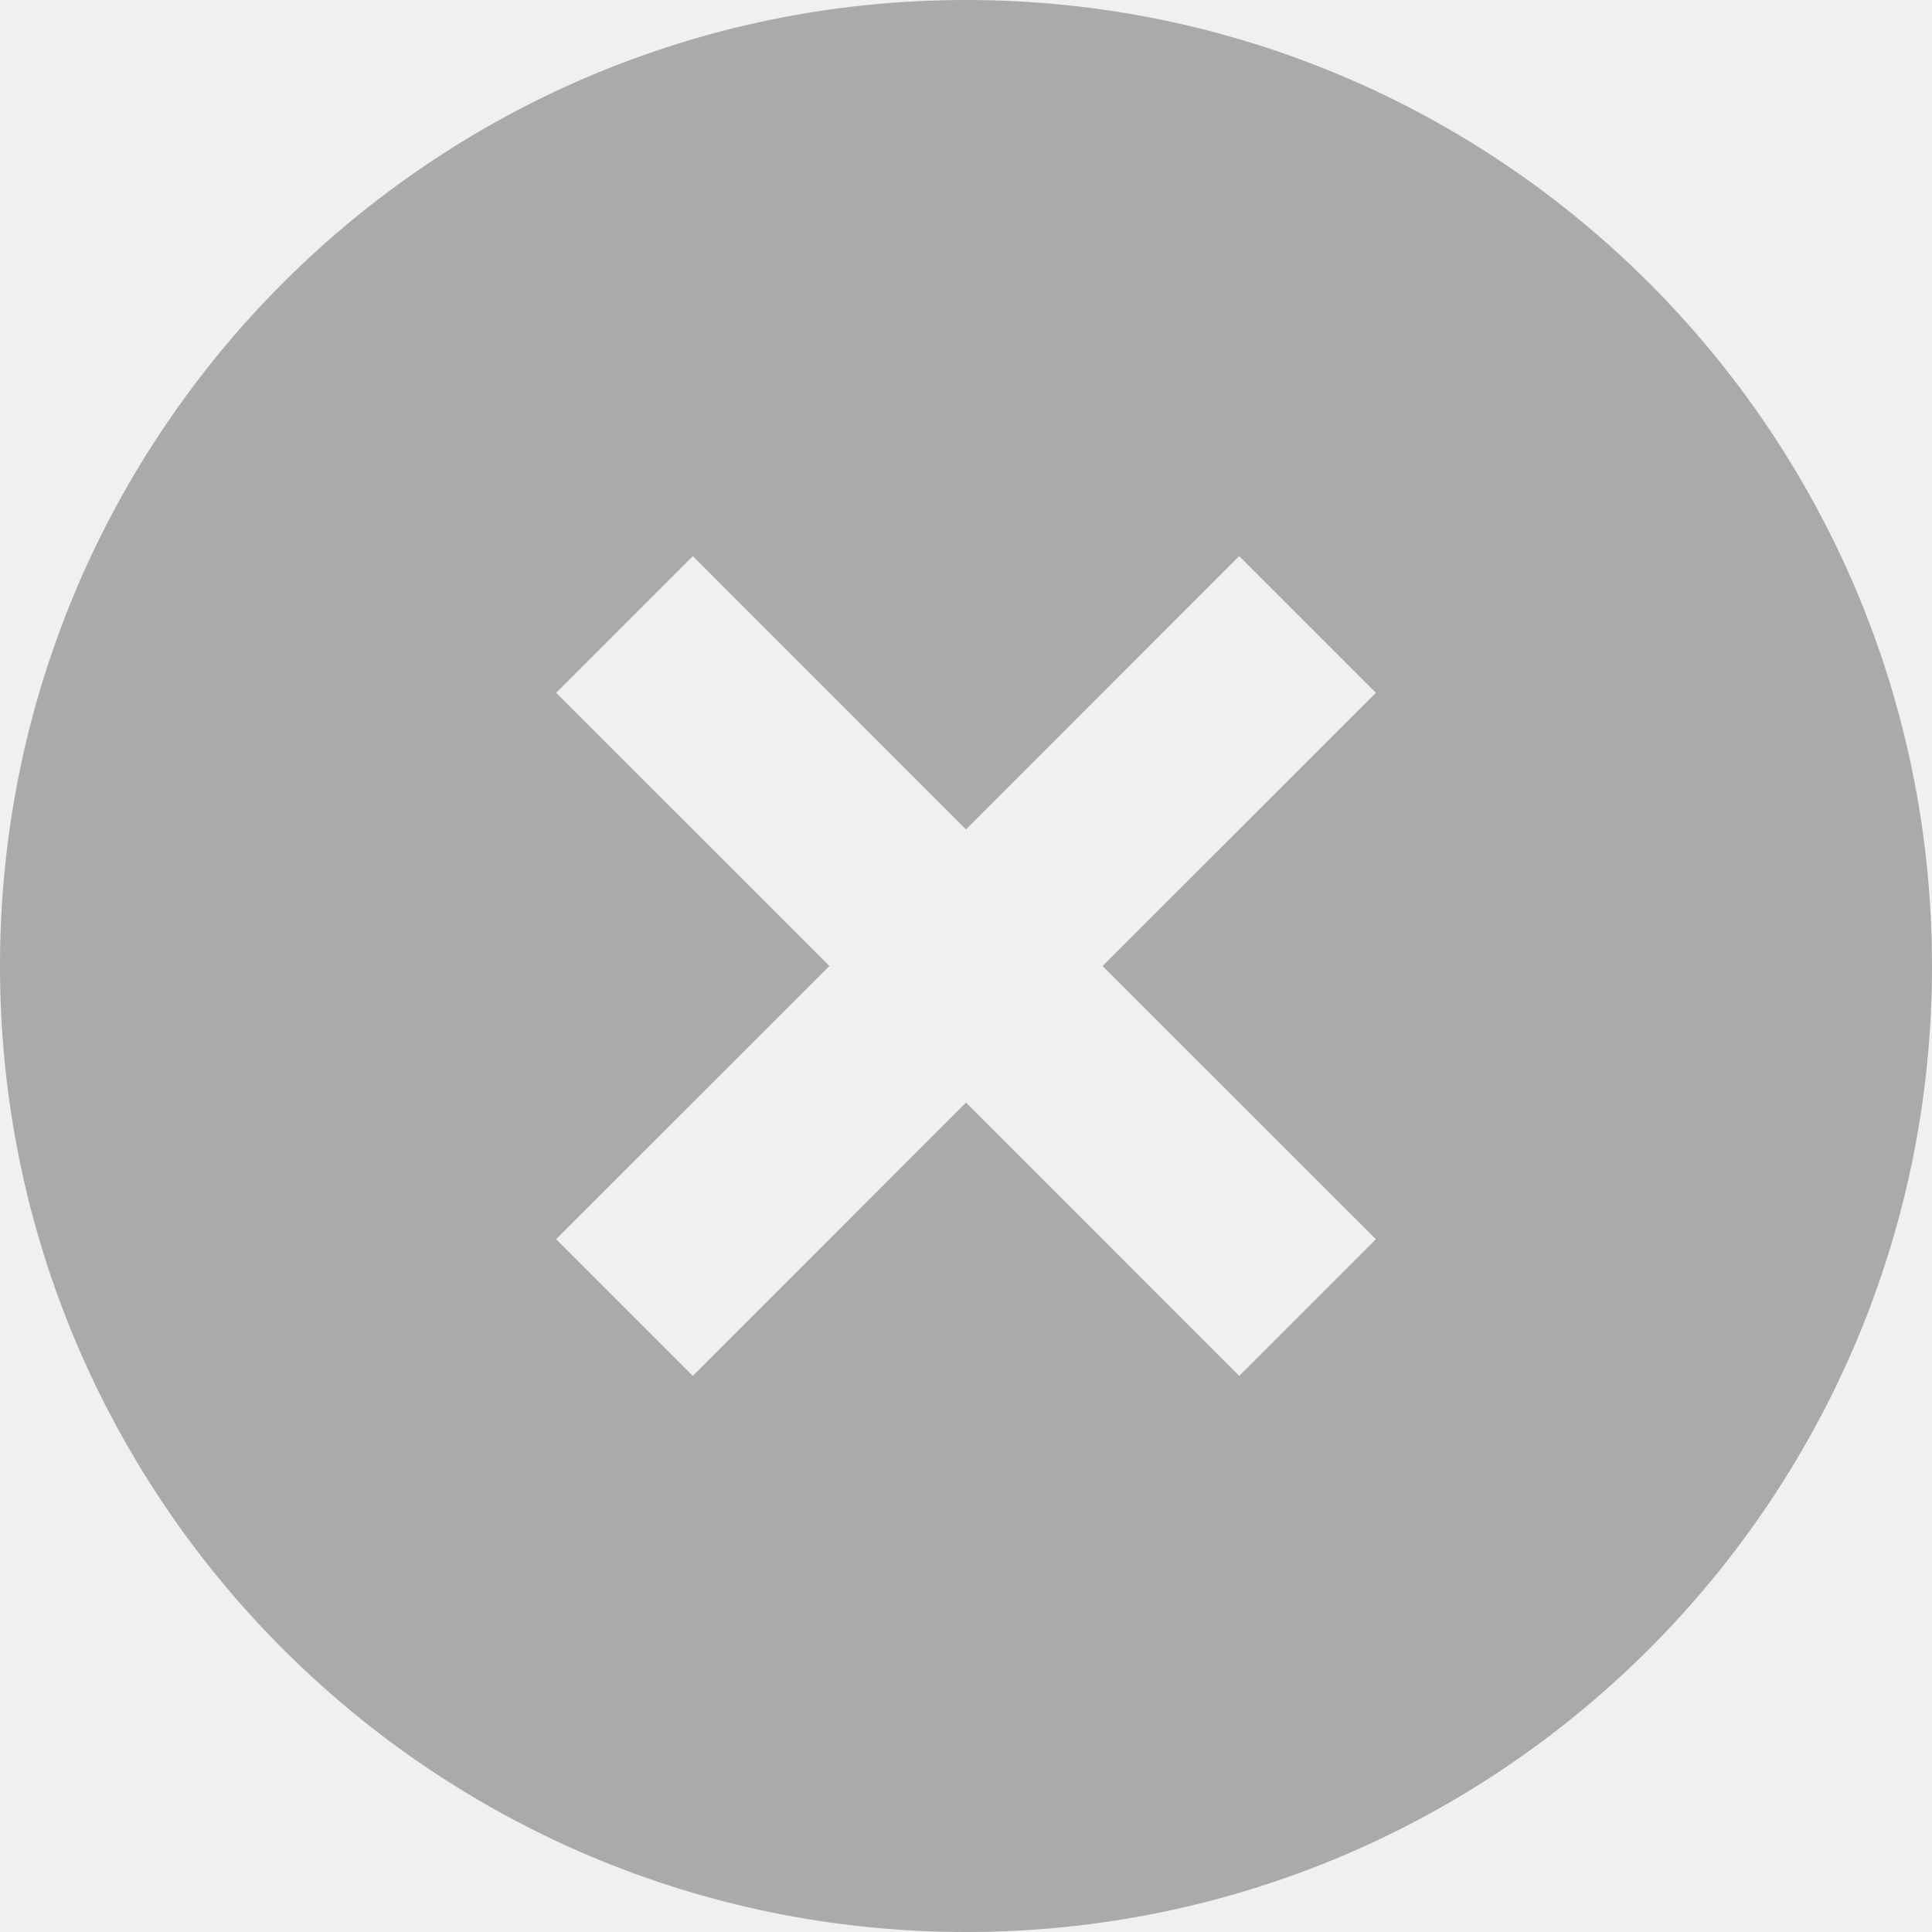
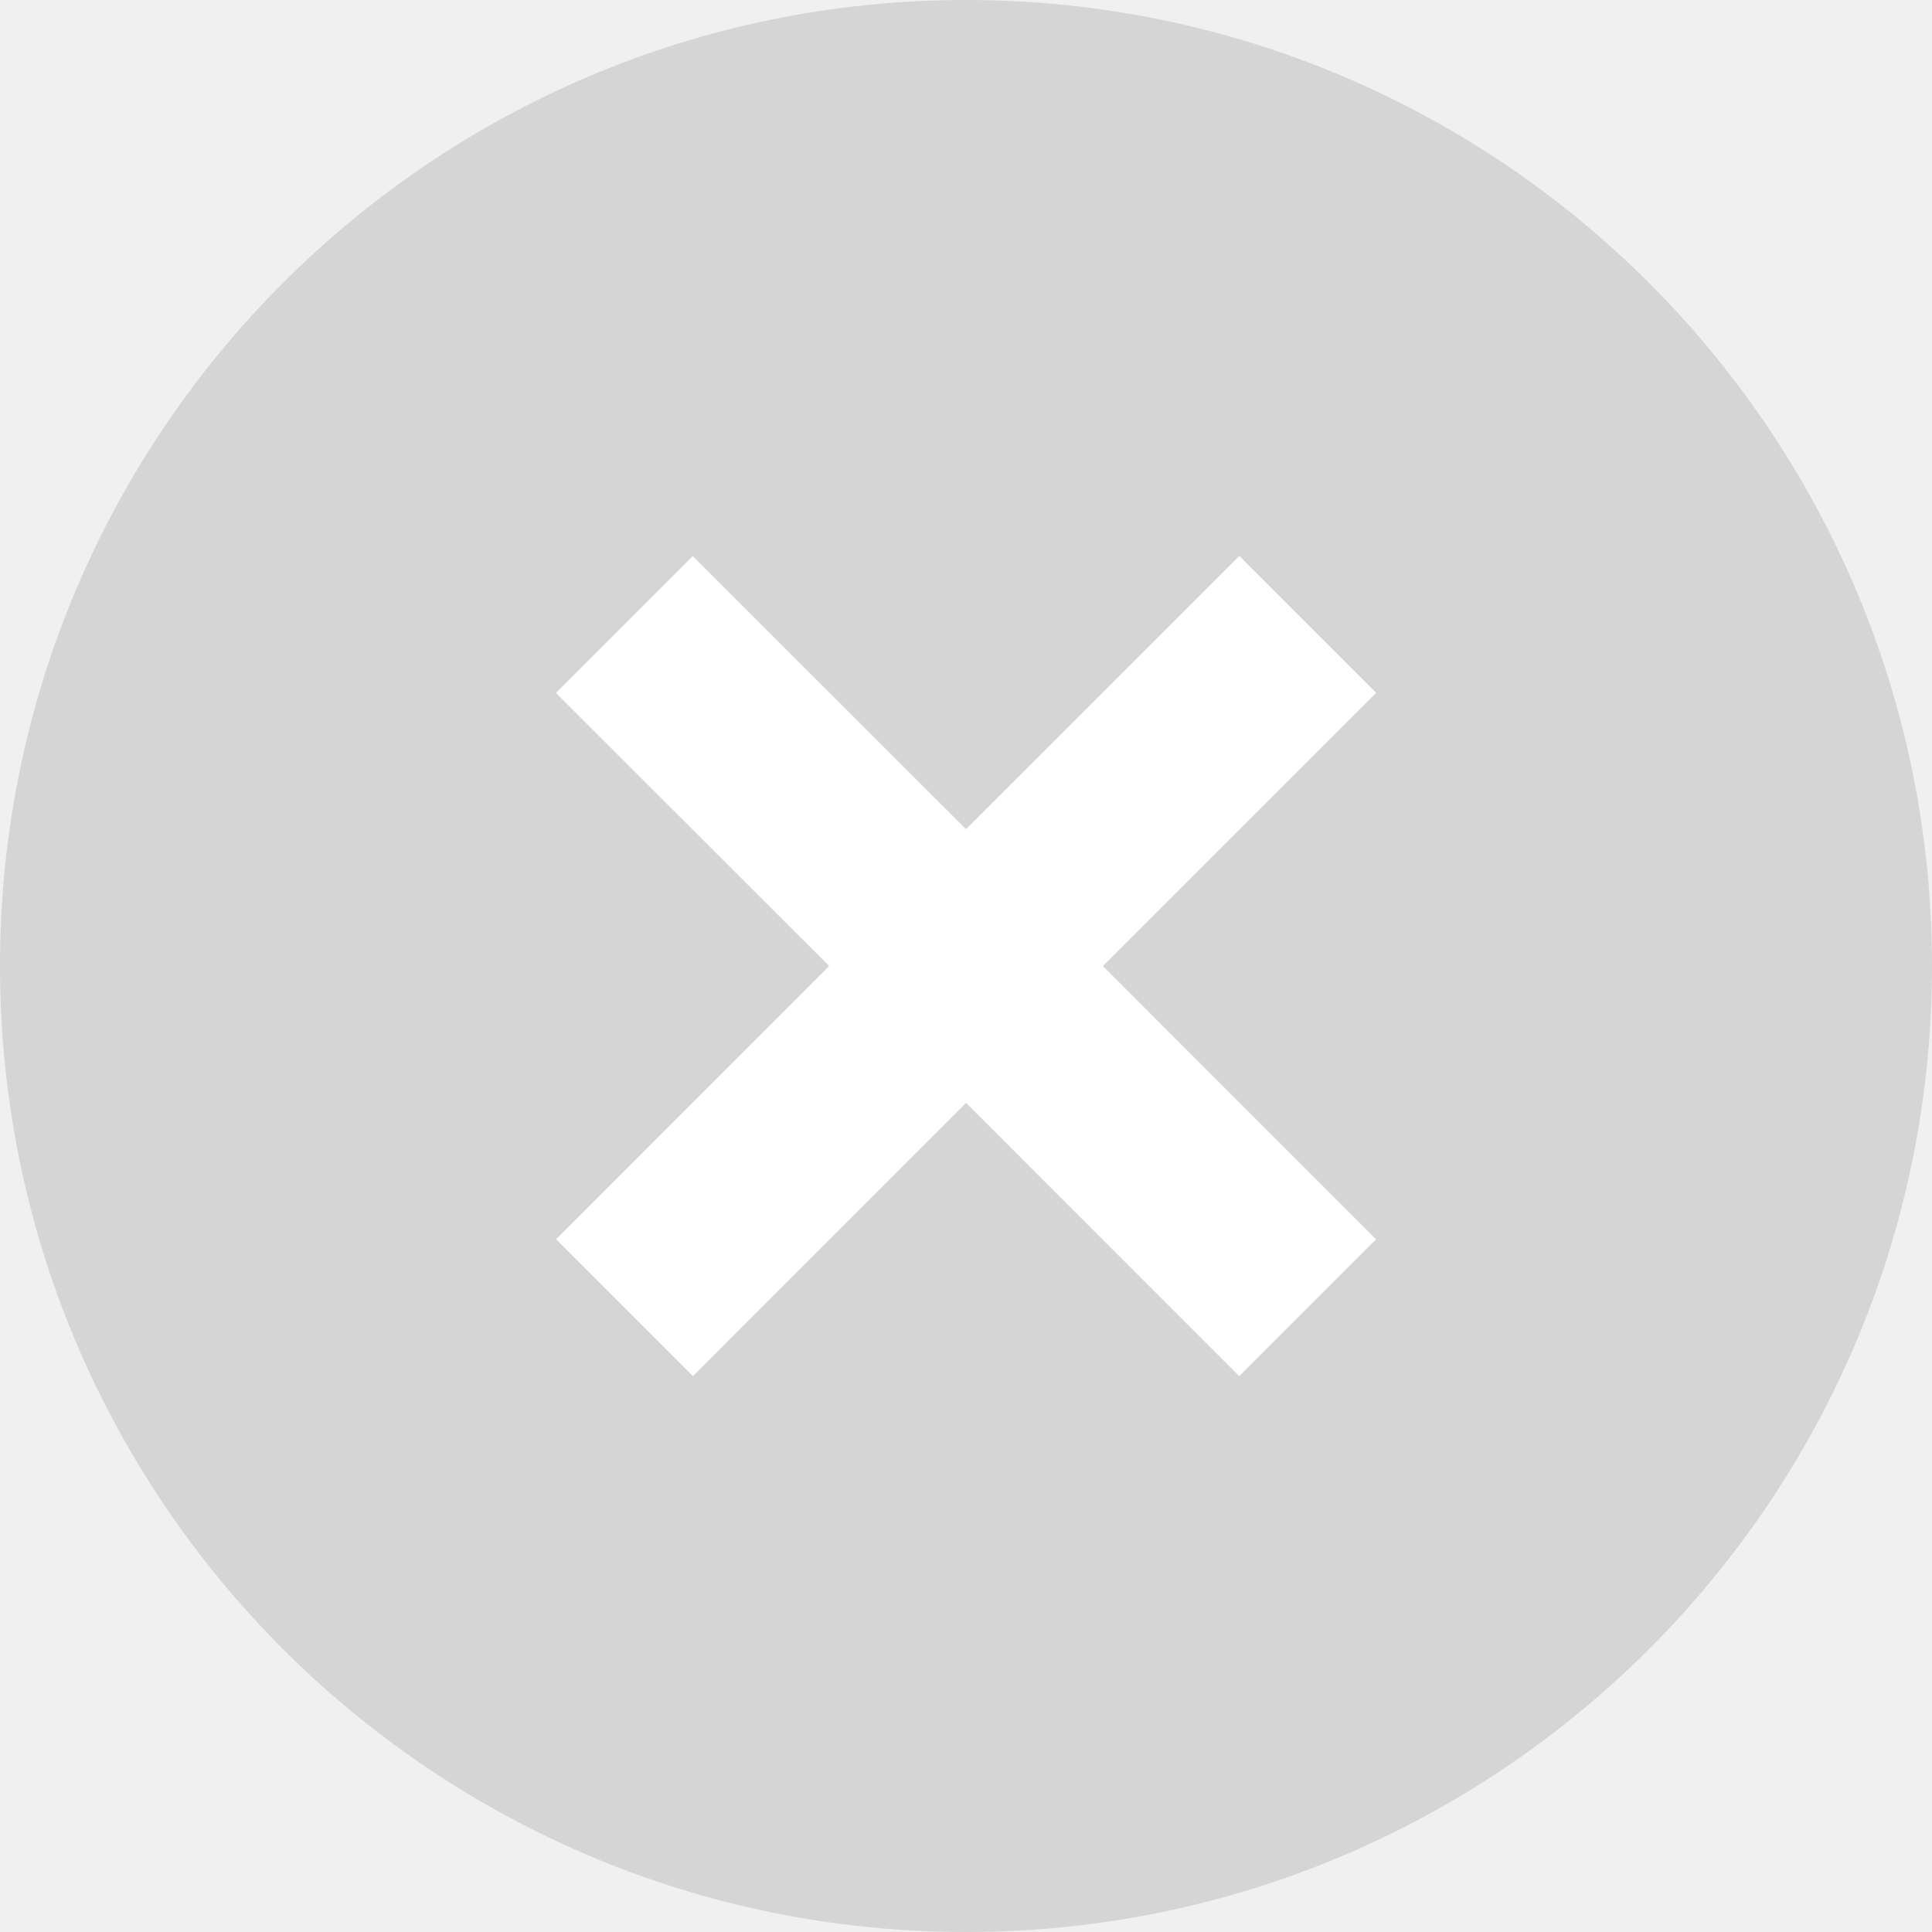
- <svg xmlns="http://www.w3.org/2000/svg" width="20" height="20" viewBox="0 0 20 20">
-   <path data-name="패스 8612" d="M12 22a10 10 0 1 1 10-10 10 10 0 0 1-10 10zm0-11.414L9.172 7.757 7.757 9.172 10.586 12l-2.829 2.828 1.415 1.415L12 13.414l2.828 2.829 1.415-1.415L13.414 12l2.829-2.828-1.415-1.415z" transform="translate(-2 -2)" style="fill:#aaa" />
+ <svg xmlns="http://www.w3.org/2000/svg" width="24" height="24" viewBox="0 0 24 24">
+   <g id="그룹_6132" data-name="그룹 6132" transform="translate(-695 -273)">
+     <circle id="타원_604" data-name="타원 604" cx="9" cy="9" r="9" transform="translate(698 275)" fill="#fff" />
+     <path id="패스_13738" data-name="패스 13738" d="M14,26A12,12,0,1,1,26,14,12,12,0,0,1,14,26Zm0-13.7L10.606,8.908l-1.7,1.7L12.3,14,8.908,17.394l1.7,1.7L14,15.7l3.394,3.395,1.7-1.7L15.7,14l3.395-3.394-1.7-1.7Z" transform="translate(693 271)" fill="#d5d5d5" />
+   </g>
</svg>
